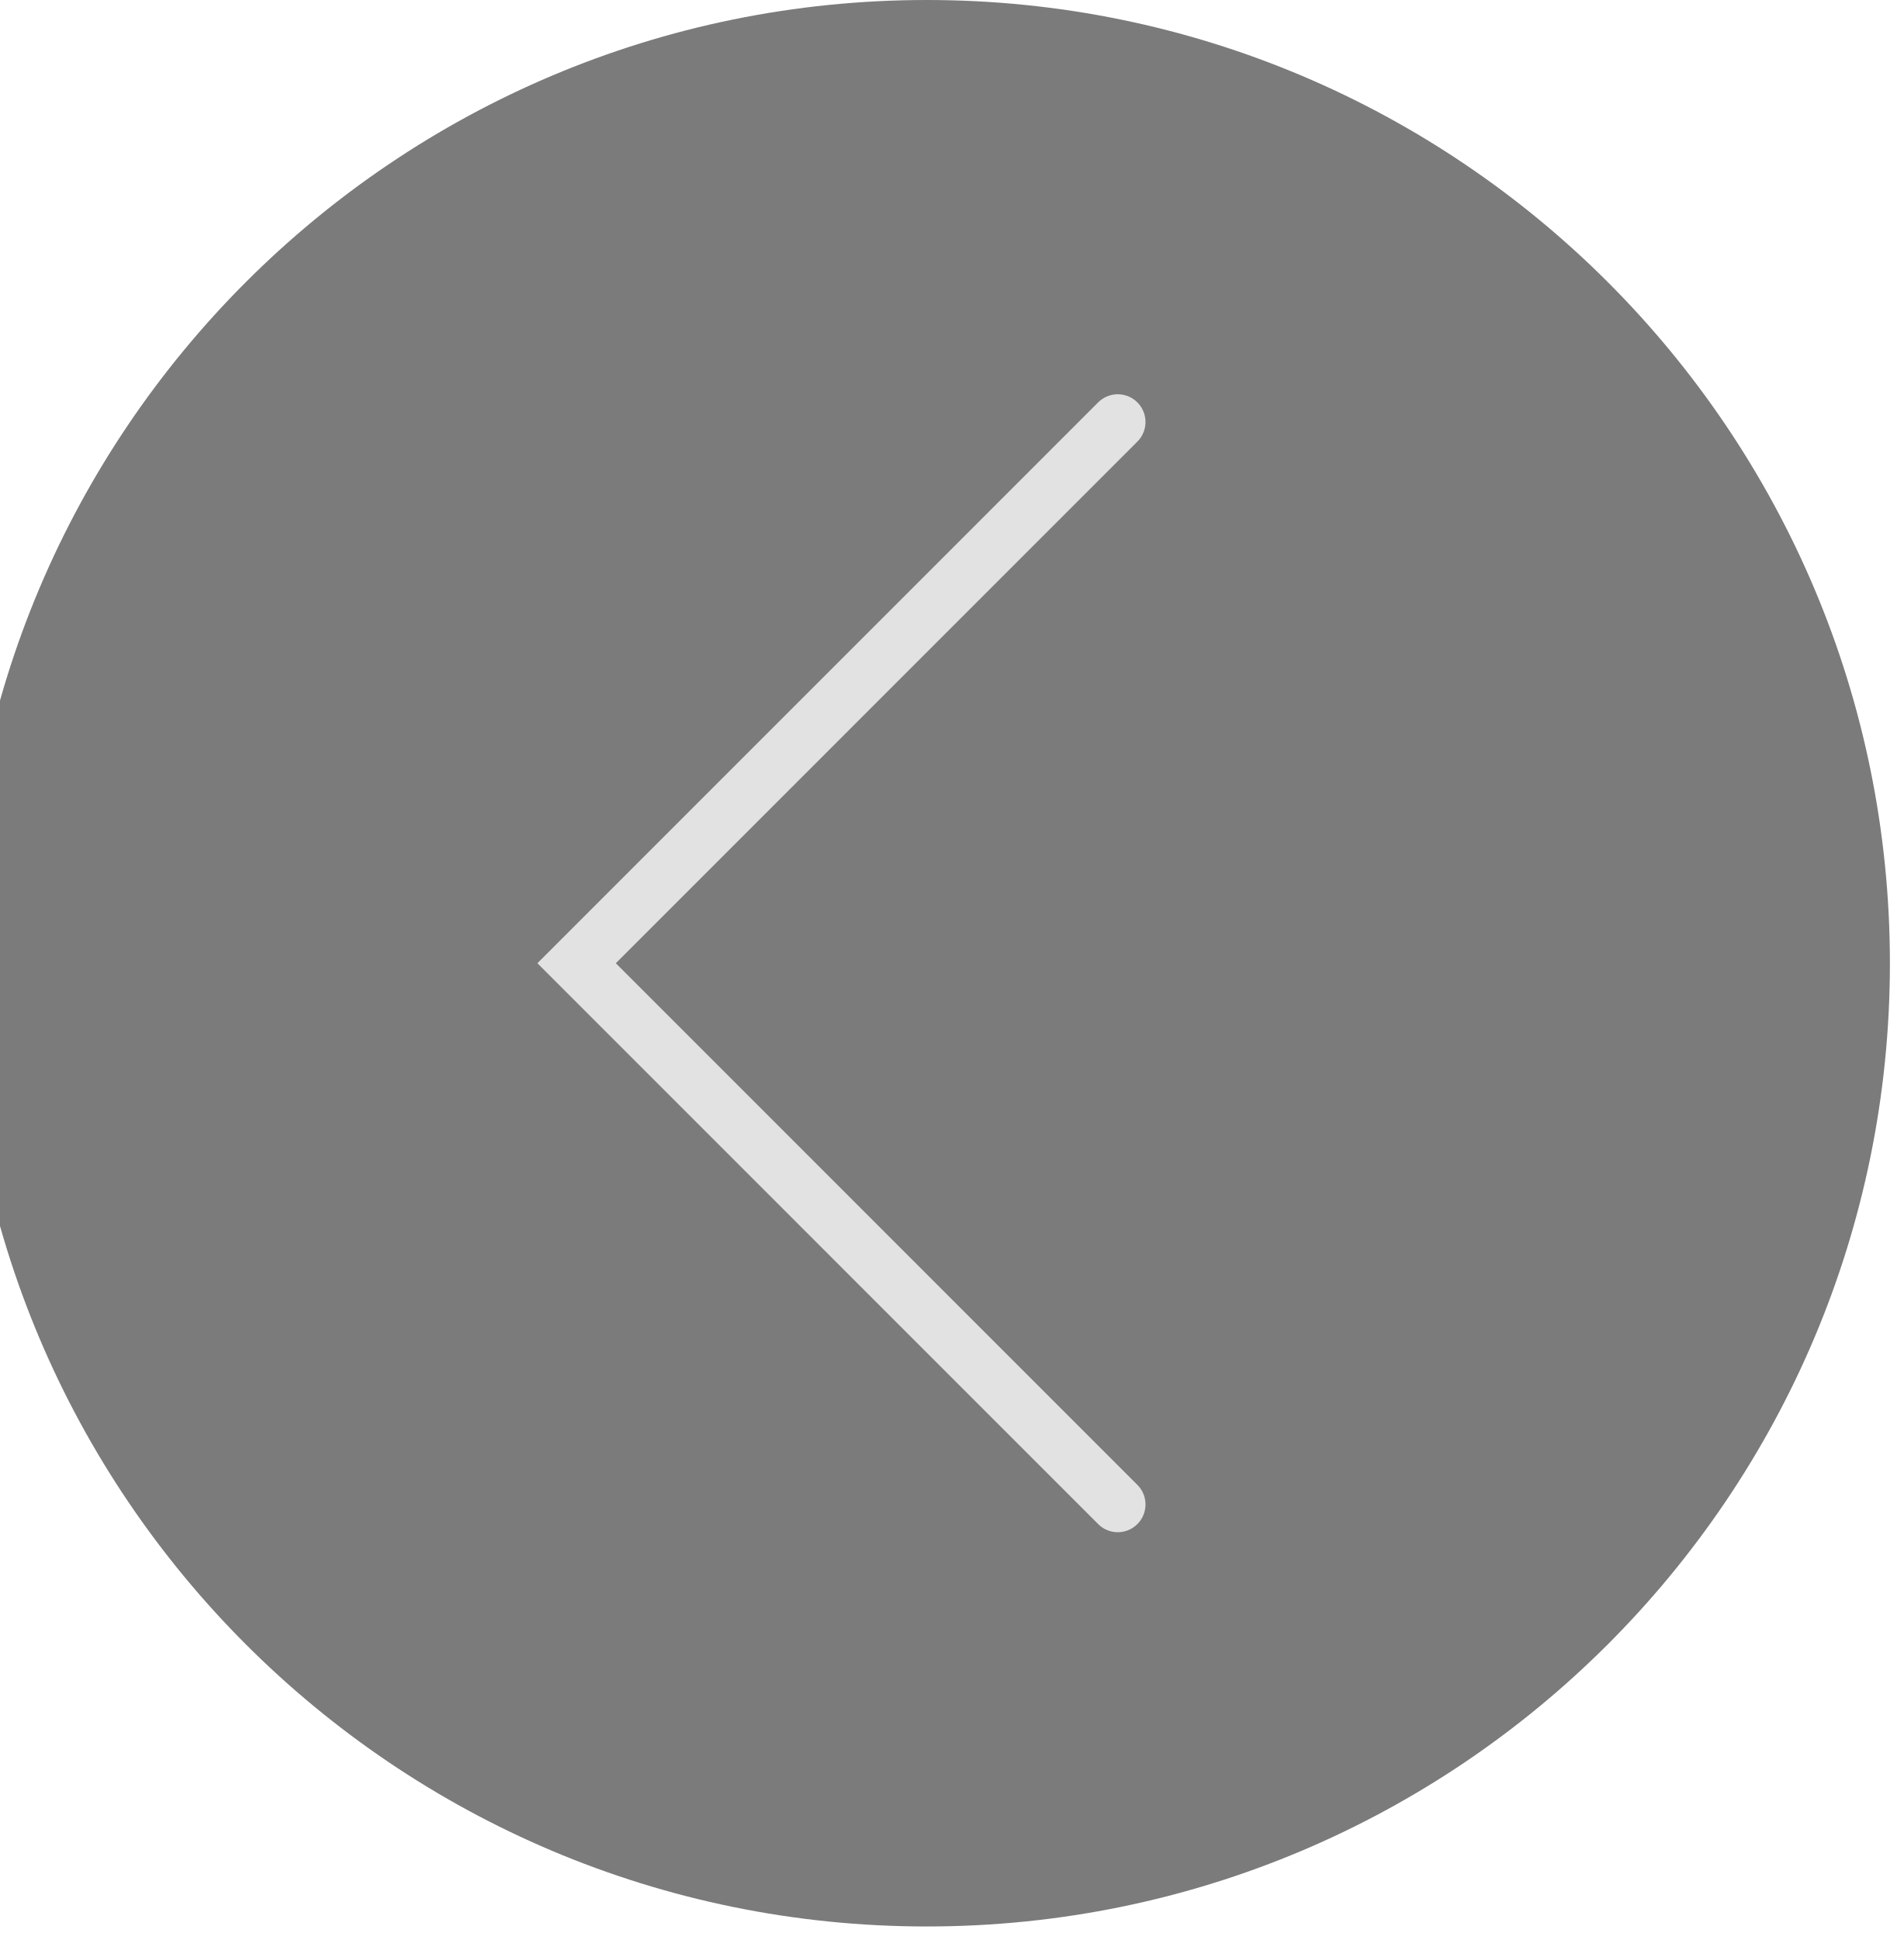
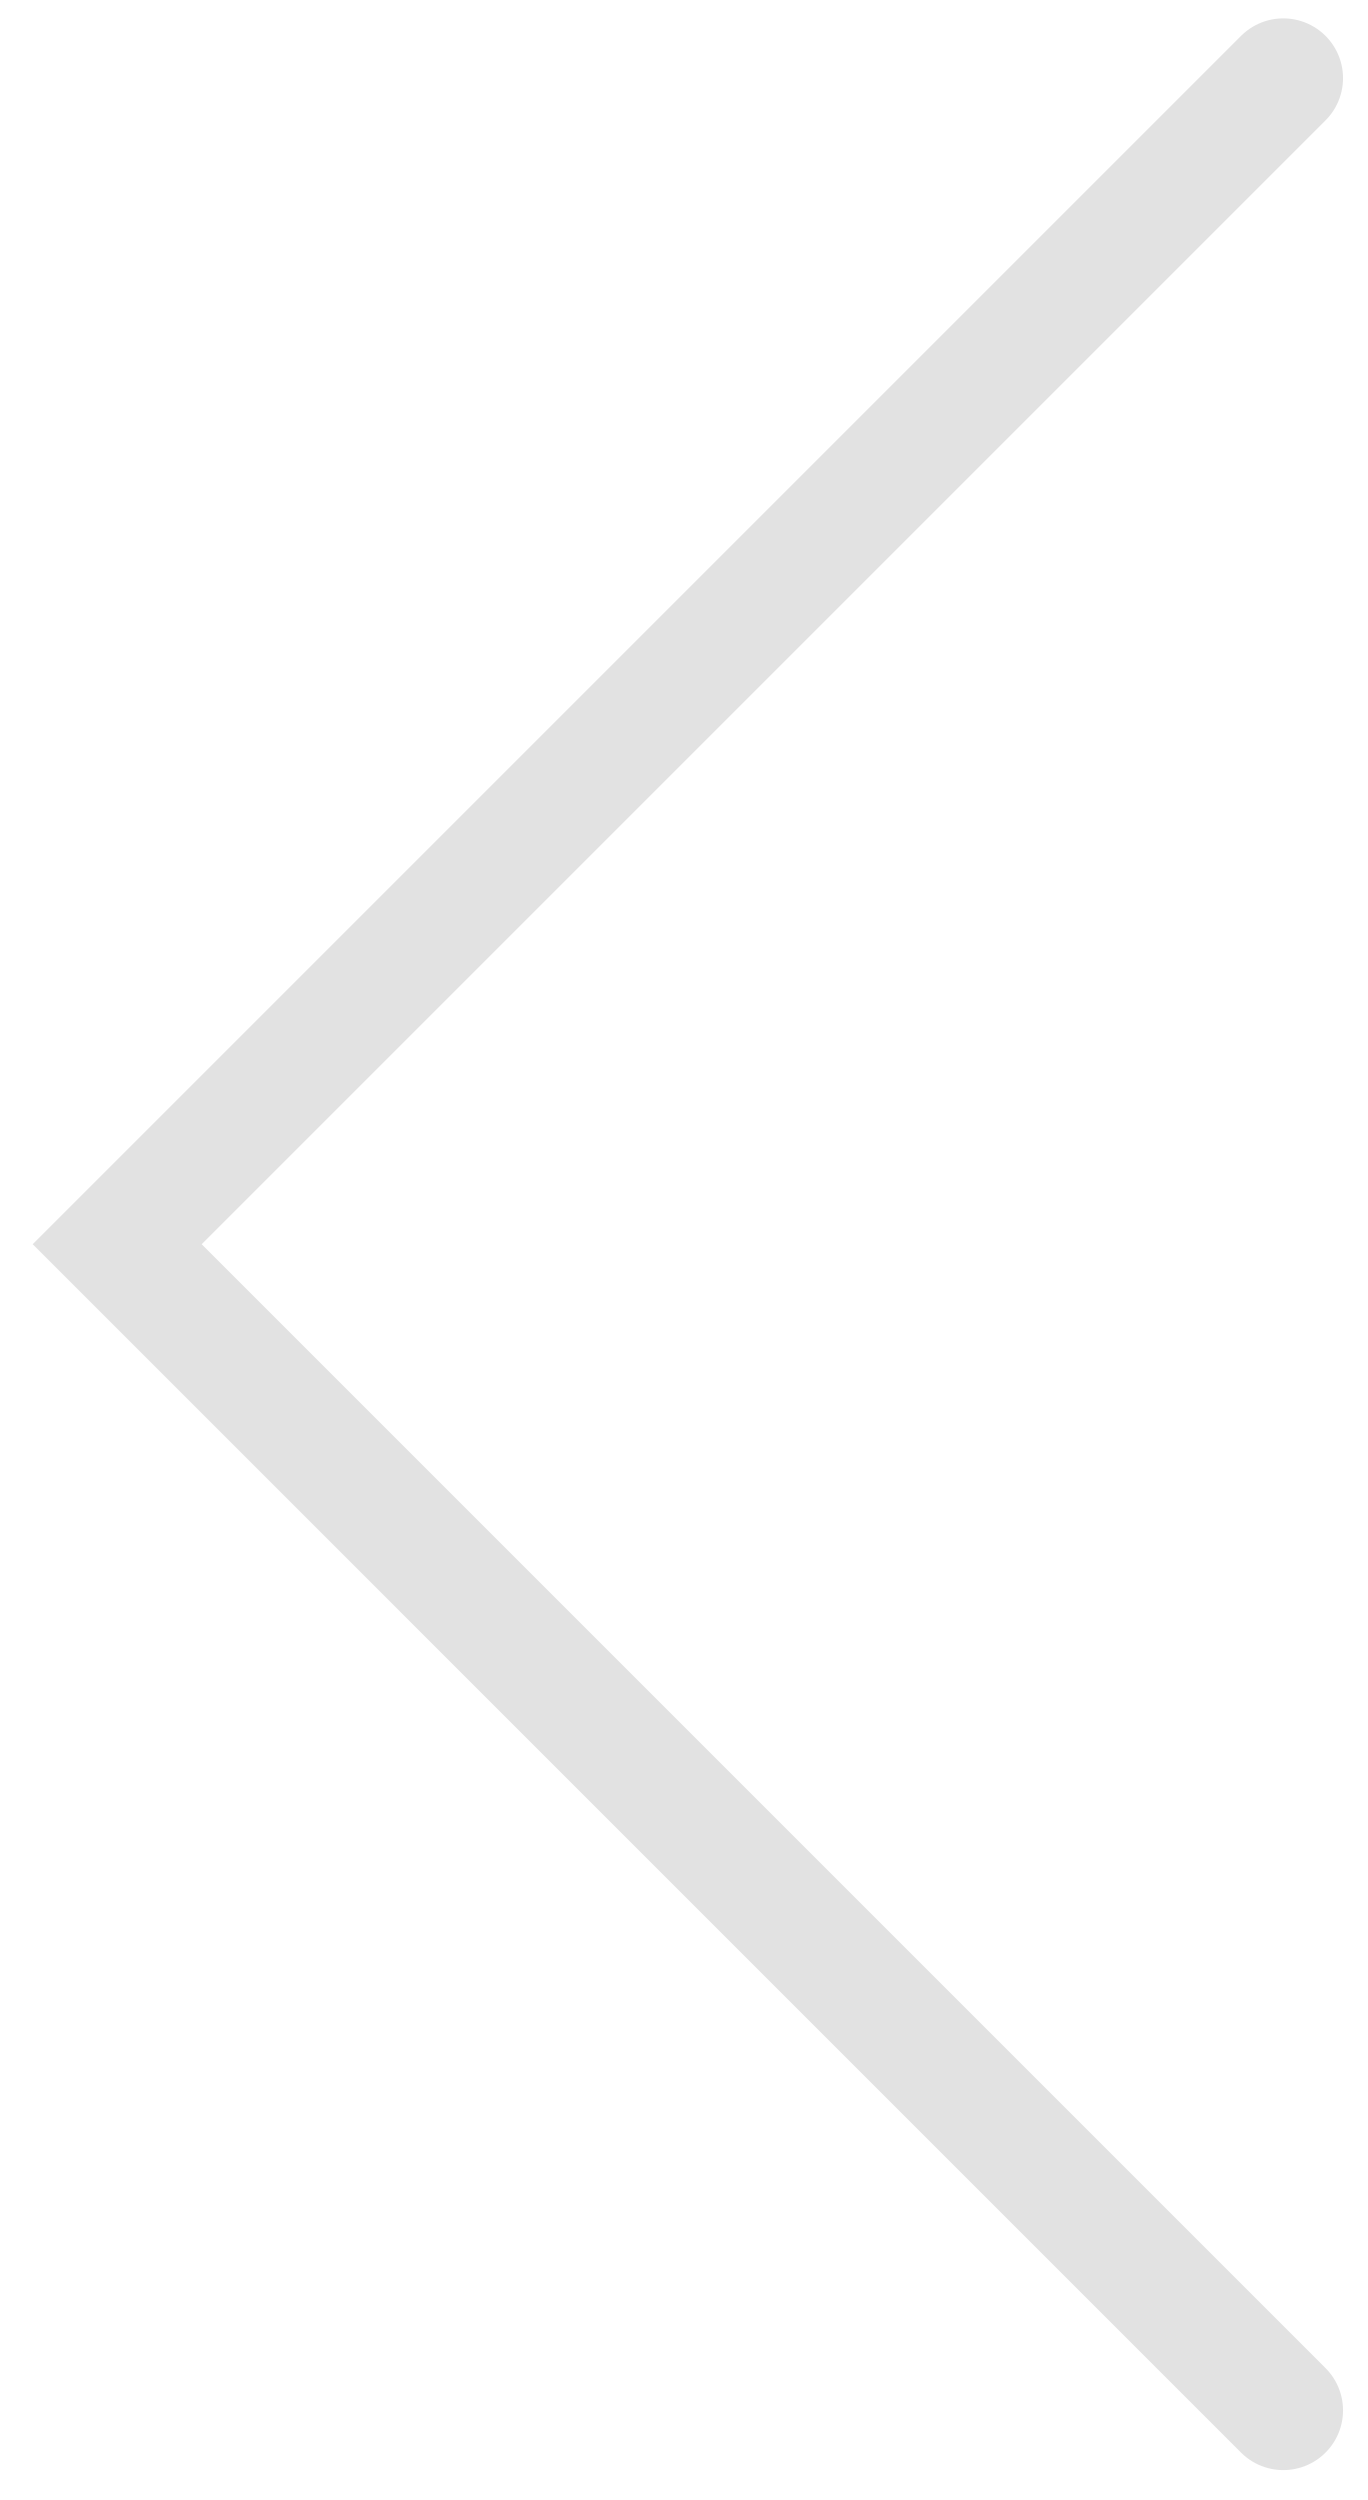
- <svg xmlns="http://www.w3.org/2000/svg" width="105" height="107" viewBox="0 0 105 107" fill="none">
-   <circle cx="53.127" cy="53.127" r="53.127" transform="matrix(-1 0 0 1 104.254 0)" fill="#232323" fill-opacity="0.6" />
-   <path d="M61.66 23.275L31.808 53.127L61.66 82.979" stroke="#E2E2E2" stroke-width="3.059" stroke-linecap="round" />
+ <svg xmlns="http://www.w3.org/2000/svg" width="35" height="64" viewBox="0 0 35 64" fill="none">
+   <path d="M32.852 2L3 31.852L32.852 61.705" stroke="#E2E2E2" stroke-width="3.059" stroke-linecap="round" />
</svg>
